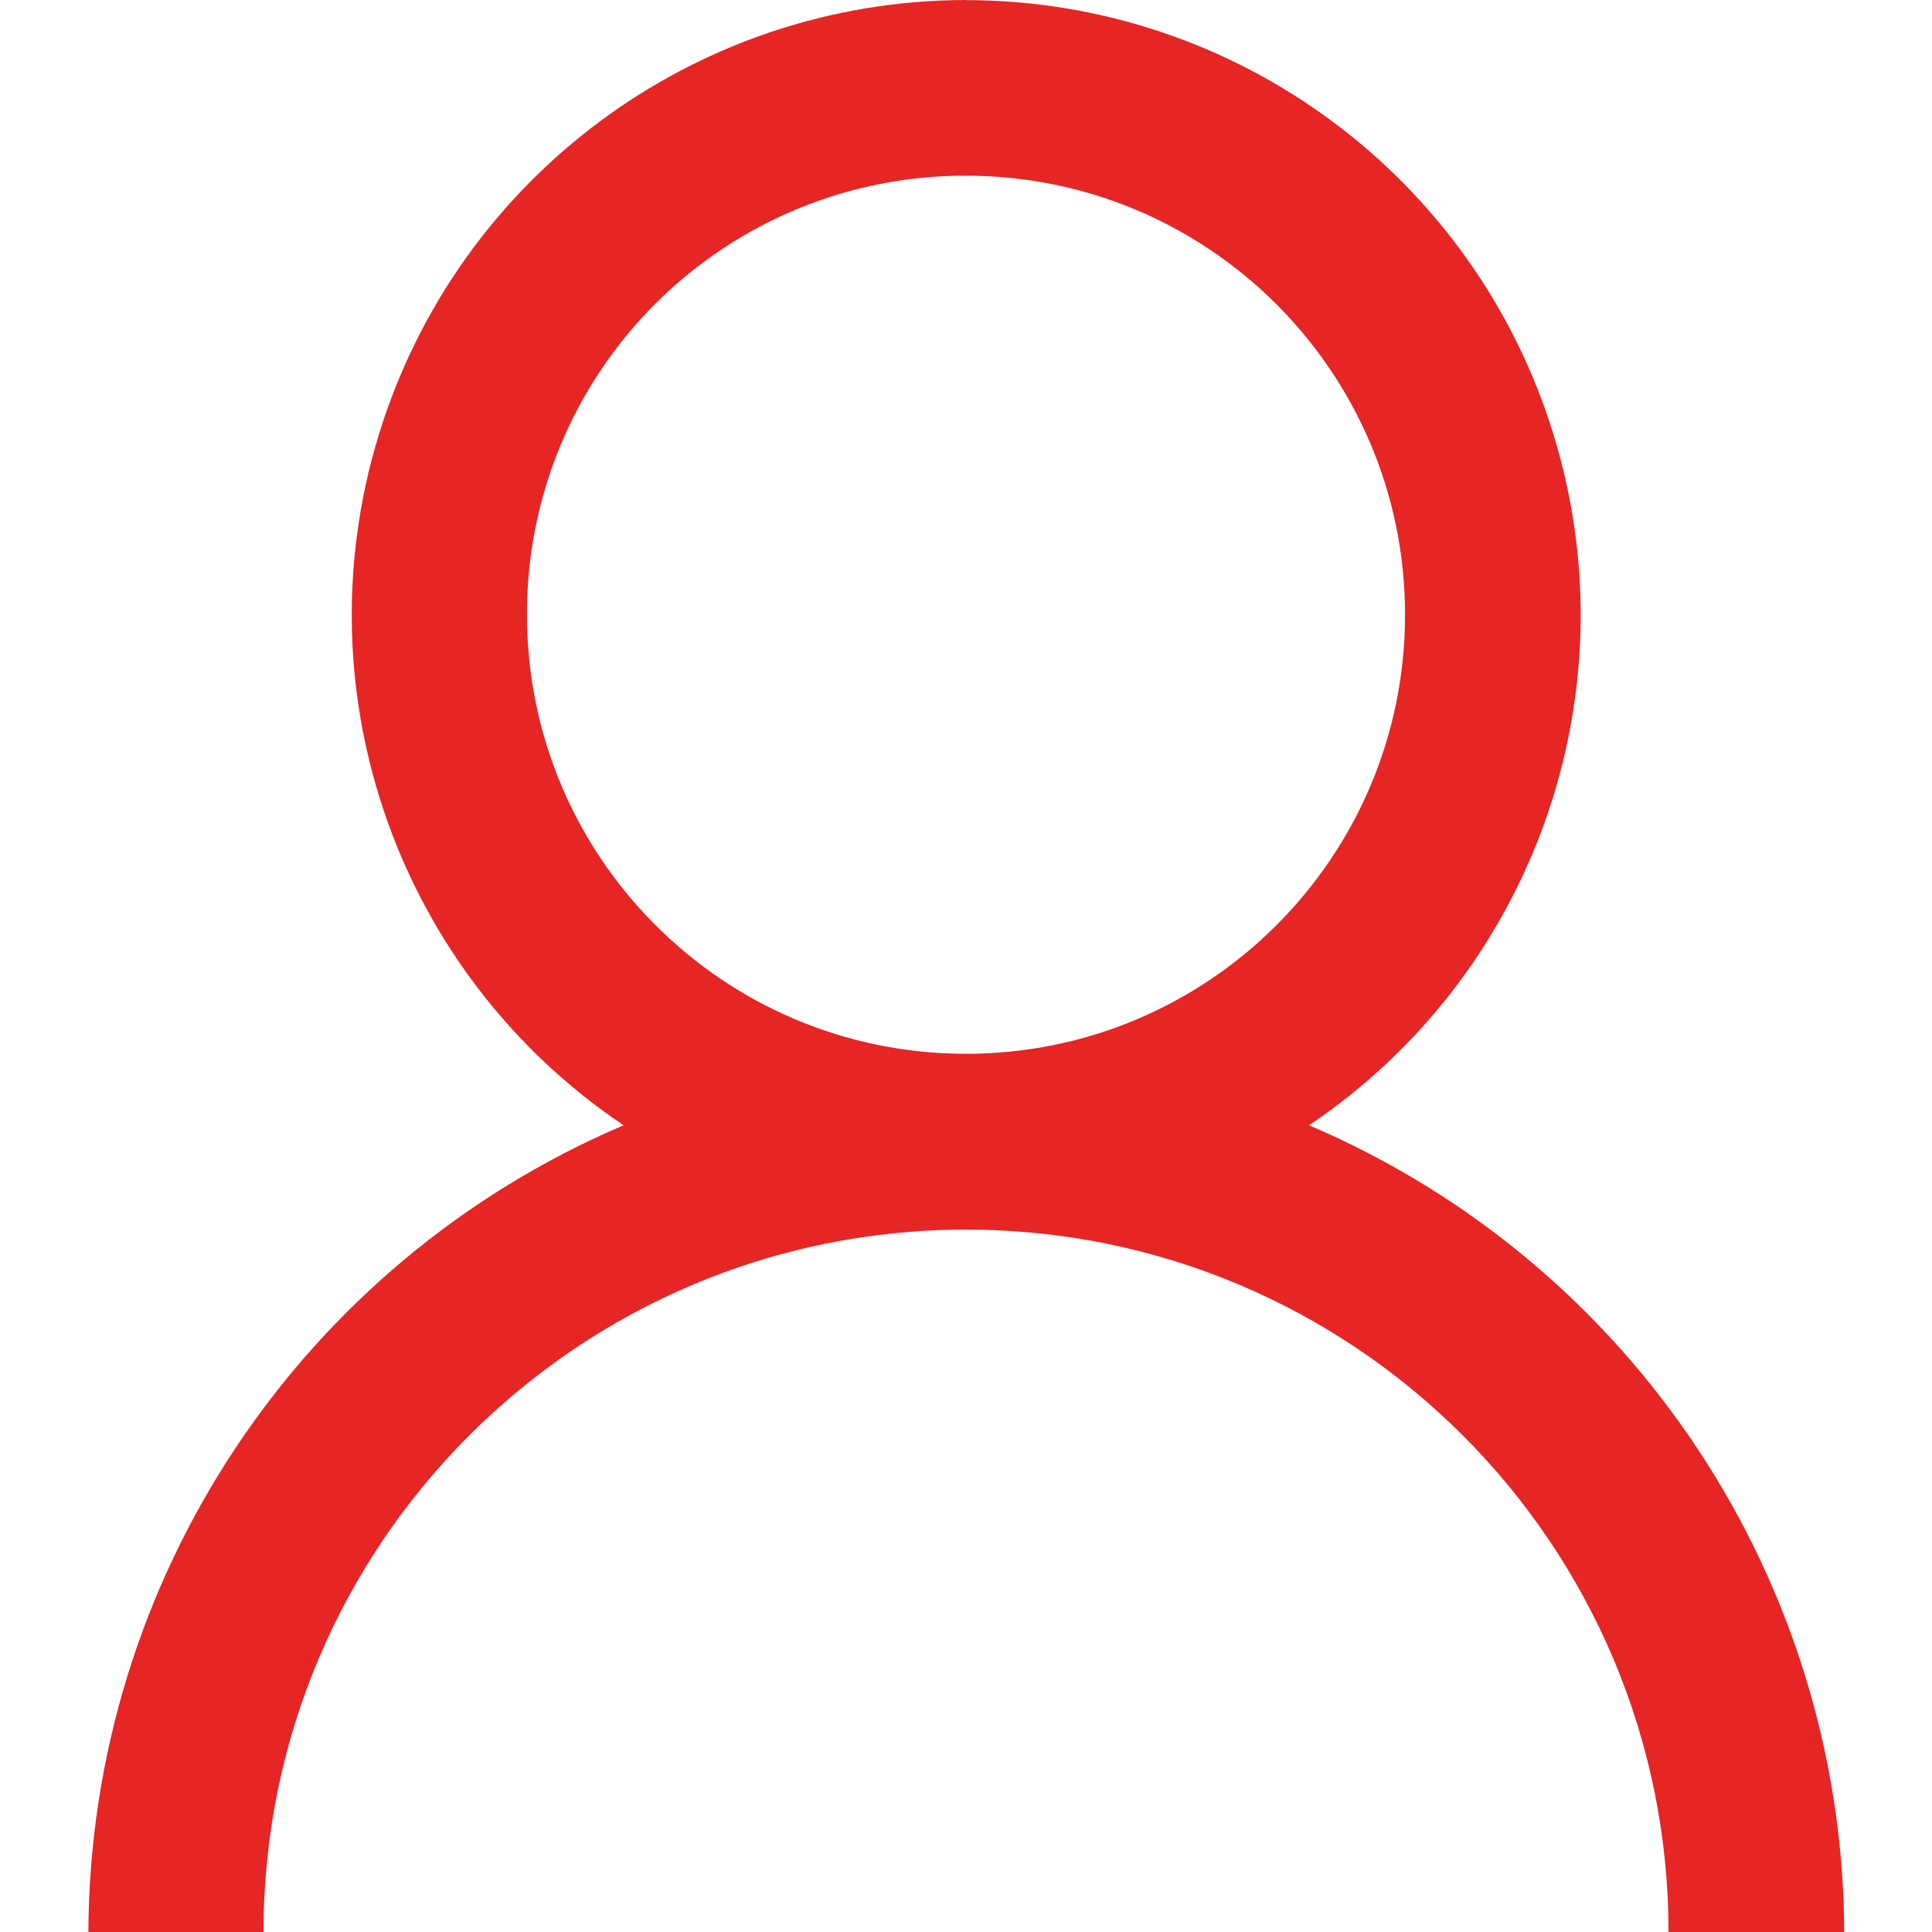
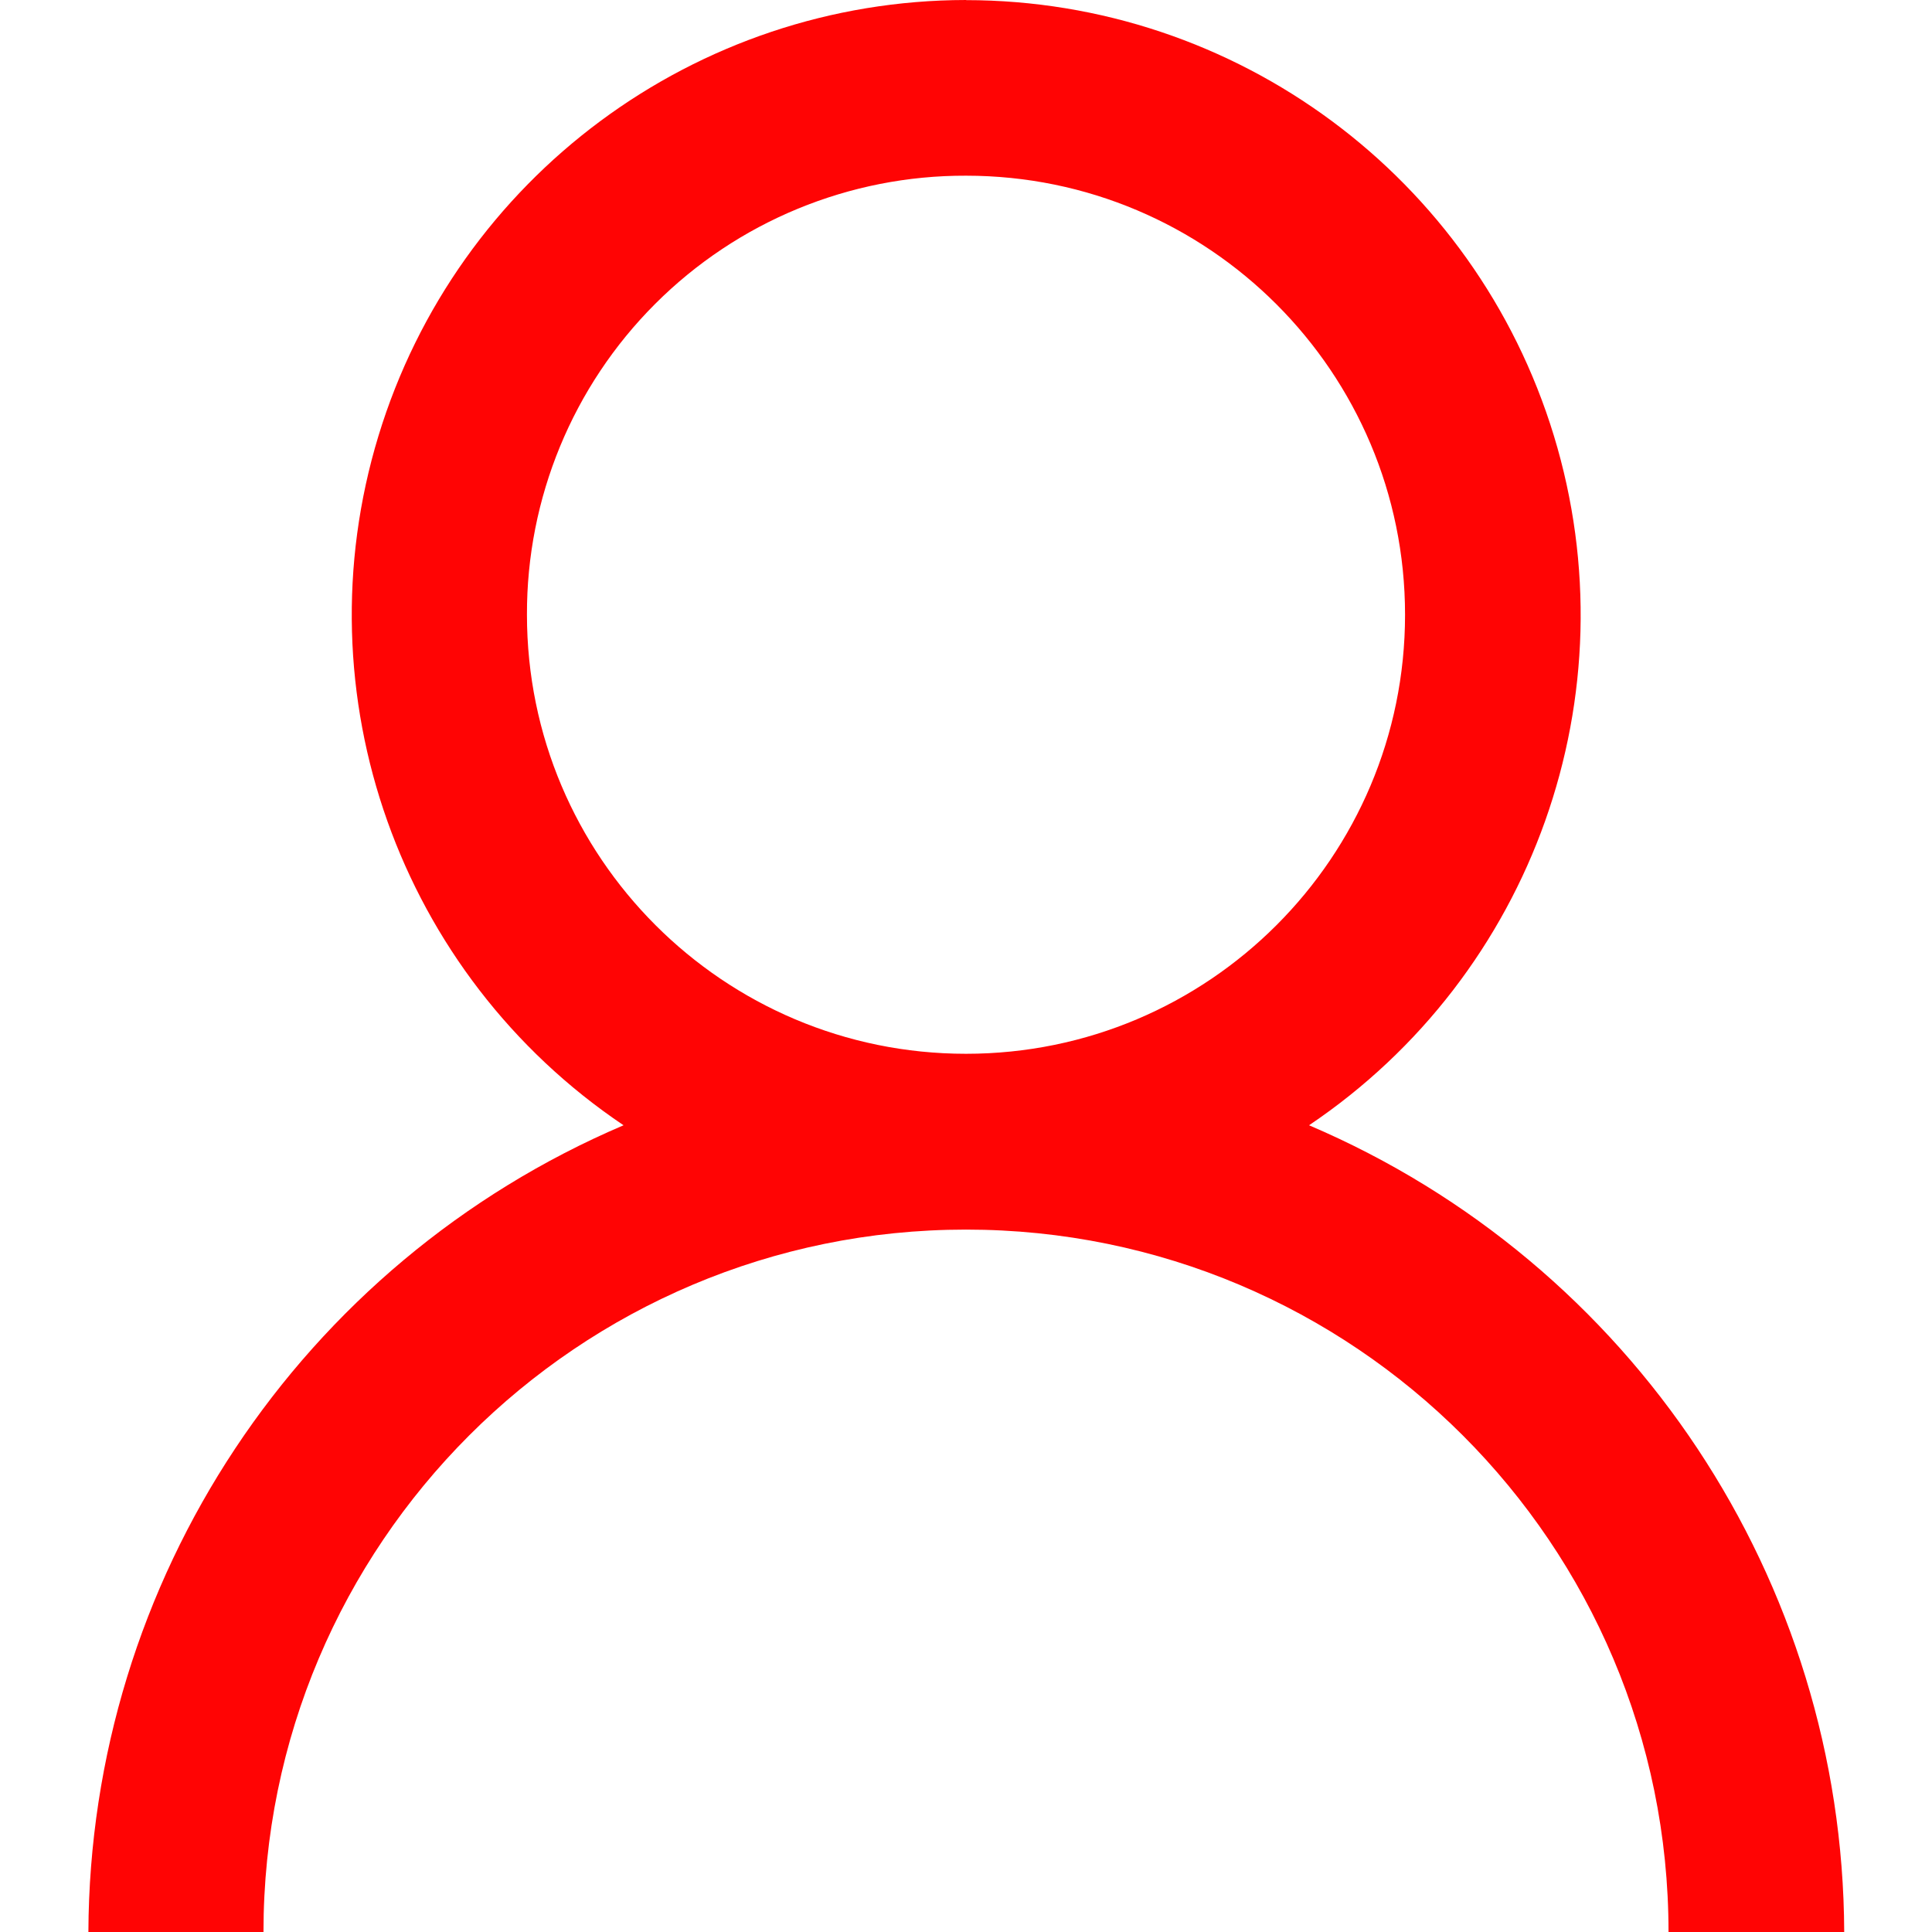
<svg xmlns="http://www.w3.org/2000/svg" width="16" height="16" viewBox="0 0 16 16">
  <defs>
    <clipPath id="clip-path">
-       <rect id="Rectangle_22" data-name="Rectangle 22" width="16" height="16" fill="#e62525" stroke="#707070" stroke-width="1" />
+       <rect id="Rectangle_22" data-name="Rectangle 22" width="16" height="16" fill="#ff0404" stroke="#707070" stroke-width="1" />
    </clipPath>
  </defs>
  <g id="Mask_Group_10" data-name="Mask Group 10" clip-path="url(#clip-path)">
-     <path id="customer" d="M11.636,3.636A5.093,5.093,0,0,0,8.8,12.955a7.294,7.294,0,0,0-4.432,6.682H5.818a5.818,5.818,0,1,1,11.636,0h1.455a7.294,7.294,0,0,0-4.432-6.682,5.093,5.093,0,0,0-2.841-9.318Zm0,1.455A3.636,3.636,0,1,1,8,8.727,3.625,3.625,0,0,1,11.636,5.091Z" transform="translate(-3.636 -3.636)" fill="#e62525" />
+     <path id="customer" d="M11.636,3.636A5.093,5.093,0,0,0,8.8,12.955a7.294,7.294,0,0,0-4.432,6.682H5.818a5.818,5.818,0,1,1,11.636,0h1.455a7.294,7.294,0,0,0-4.432-6.682,5.093,5.093,0,0,0-2.841-9.318Zm0,1.455A3.636,3.636,0,1,1,8,8.727,3.625,3.625,0,0,1,11.636,5.091Z" transform="translate(-3.636 -3.636)" fill="#ff0404" />
  </g>
</svg>
